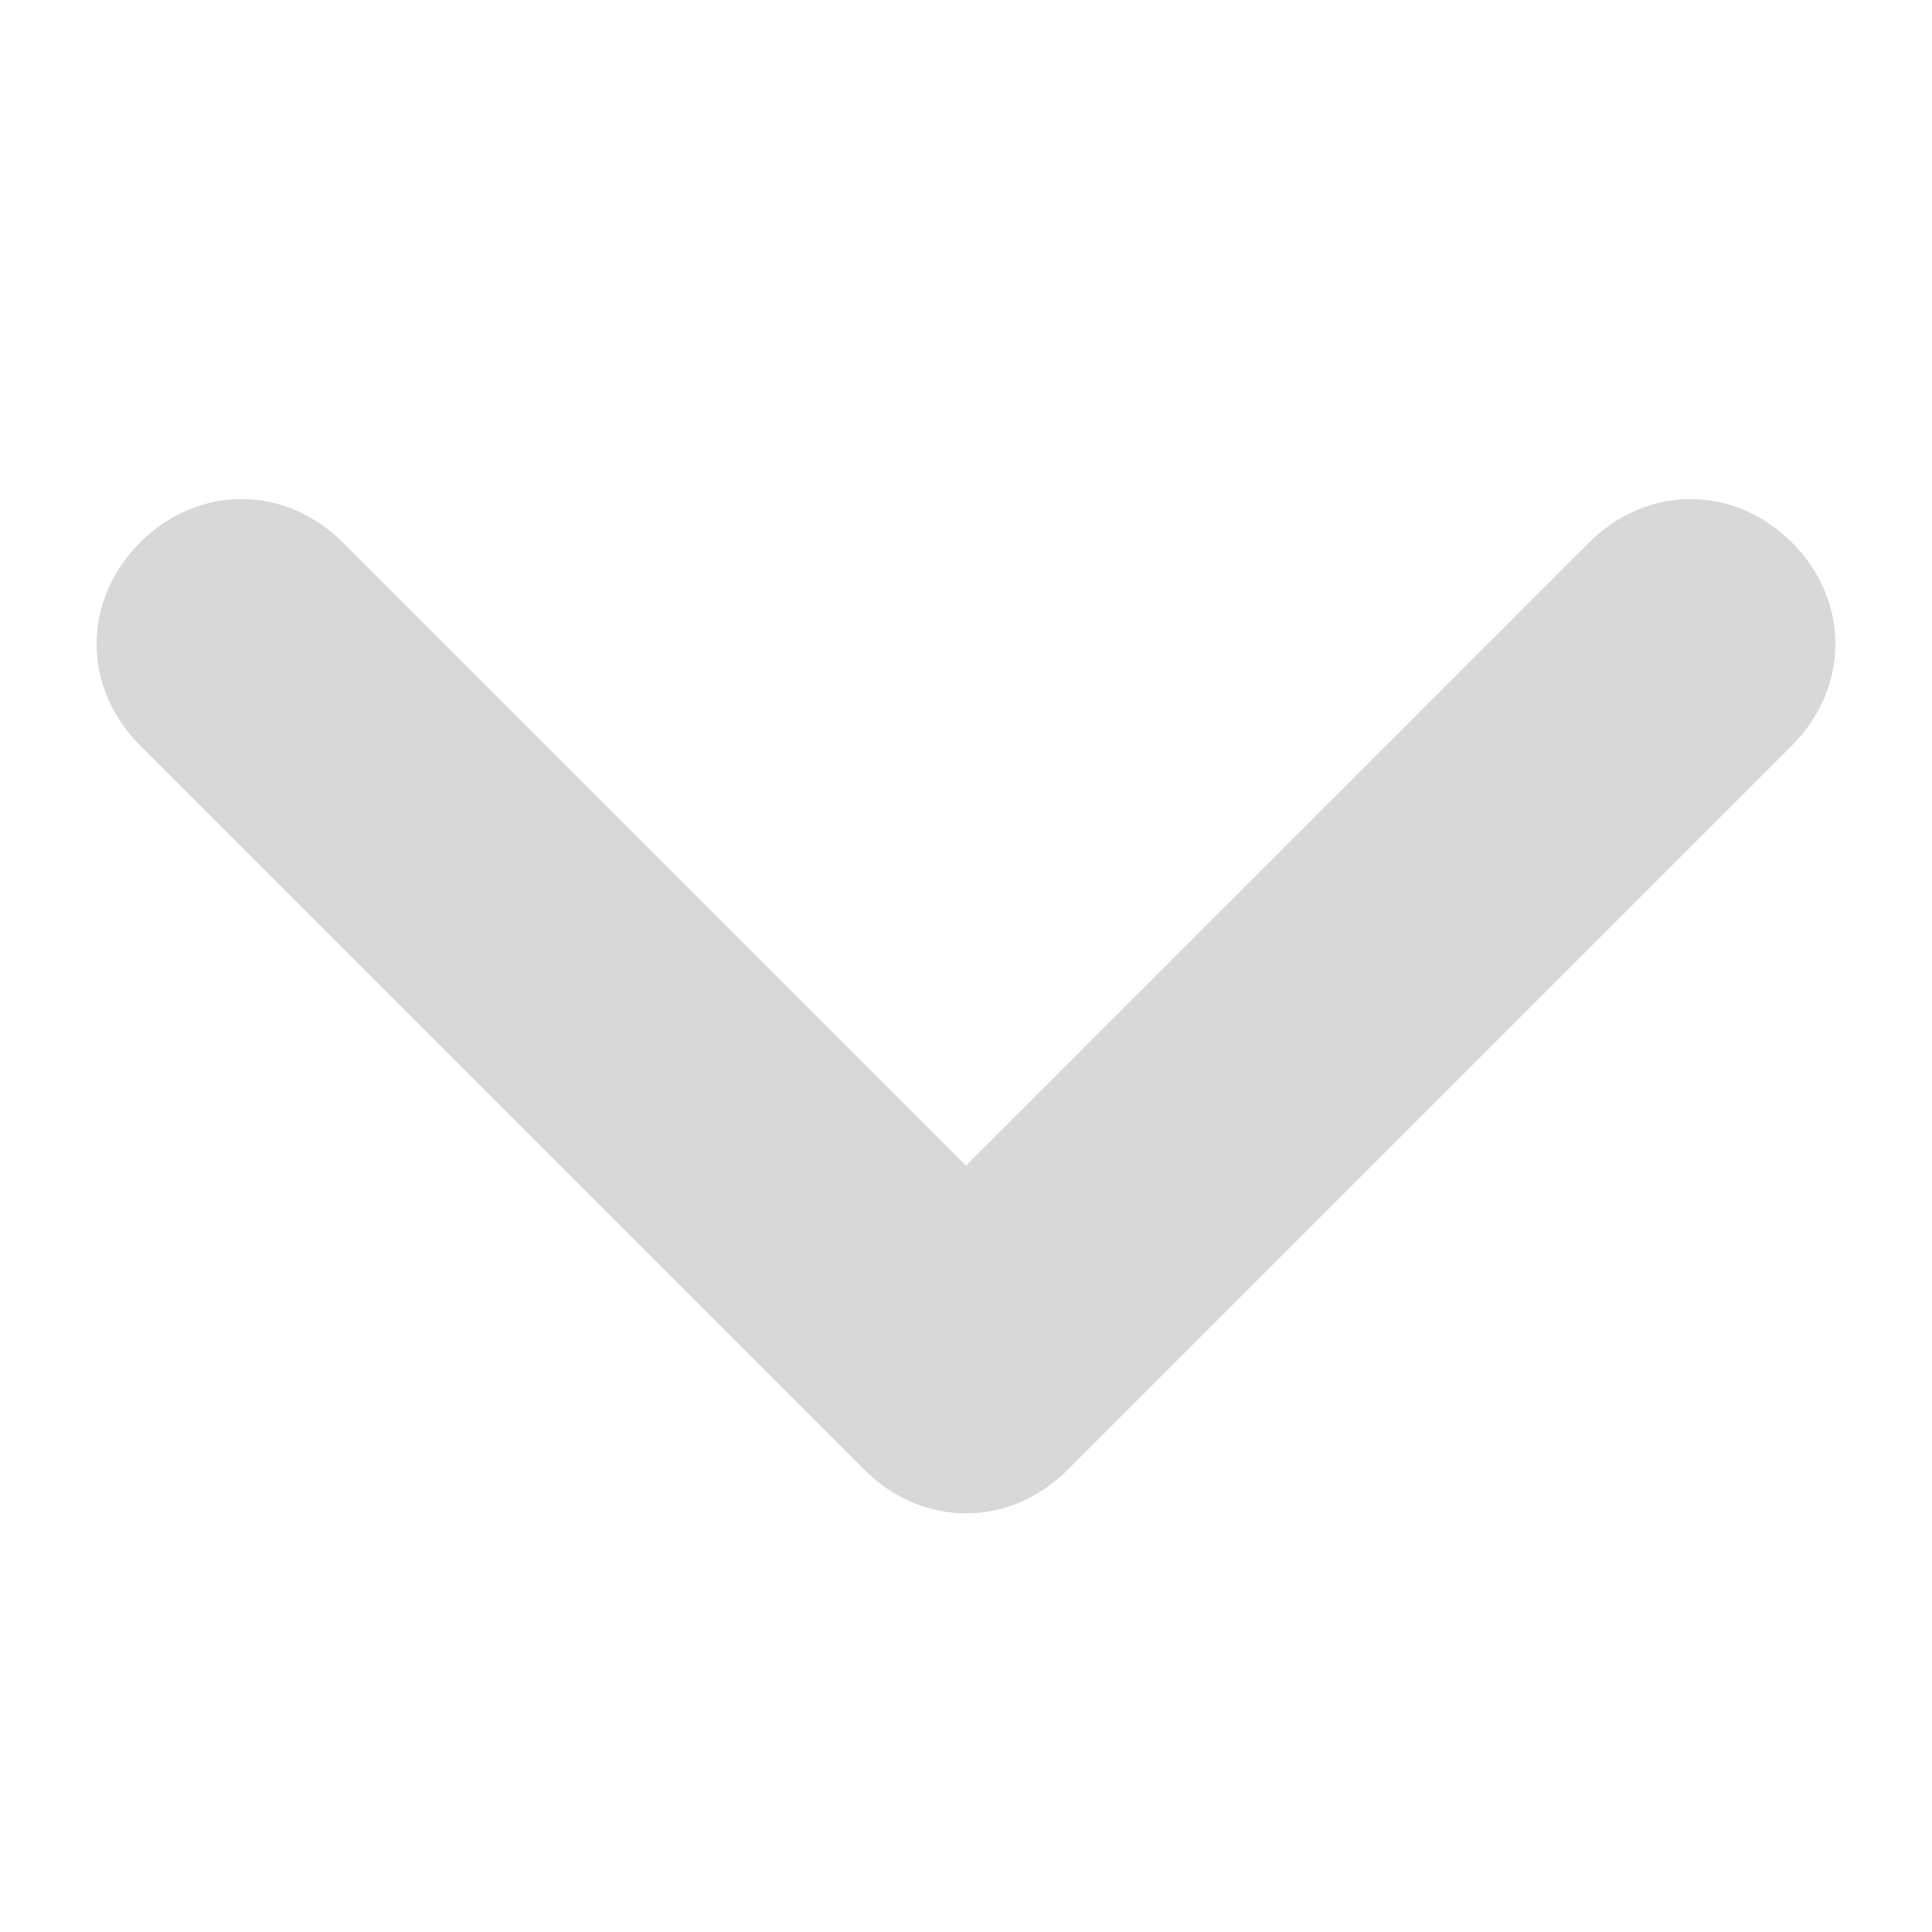
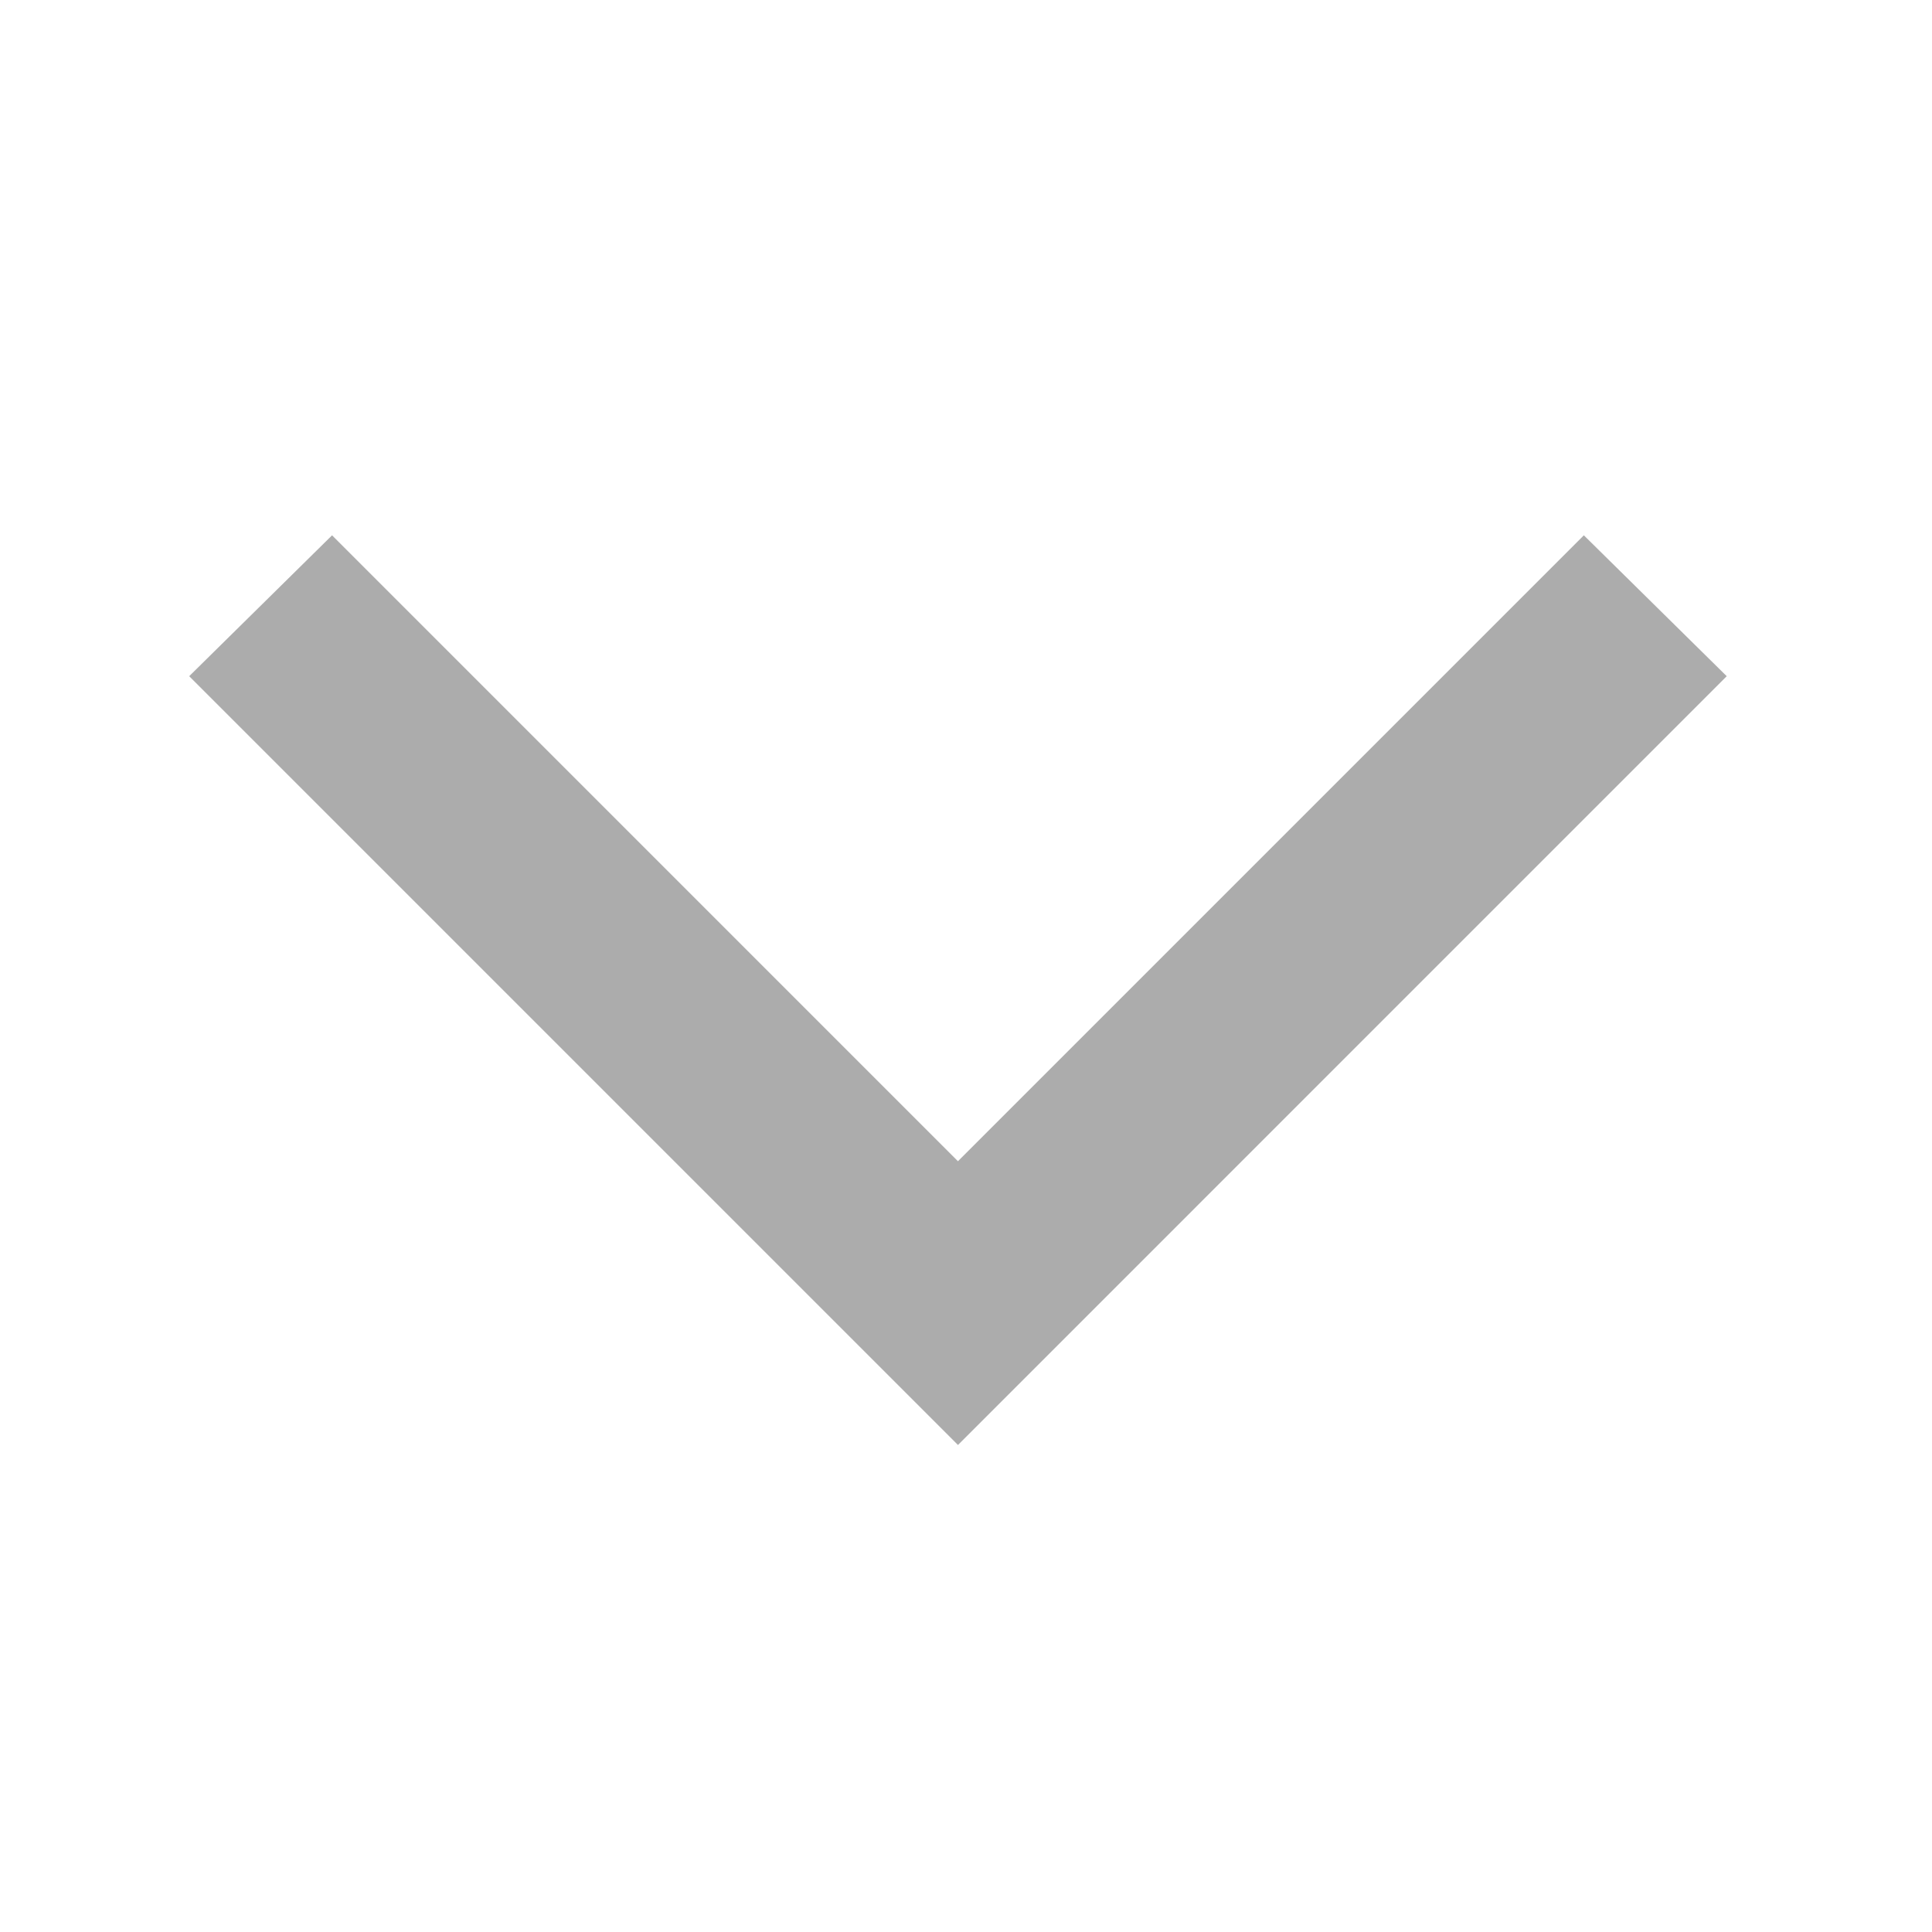
<svg xmlns="http://www.w3.org/2000/svg" version="1.1" id="图层_1" x="0px" y="0px" width="64px" height="64px" viewBox="0 0 64 64" enable-background="new 0 0 64 64" xml:space="preserve">
-   <path fill="#D8D8D8" d="M32,38.613l20.64-20.641c1.92-1.919,4.799-1.919,6.721,0c1.919,1.92,1.919,4.801,0,6.72l-24,24.001  c-1.921,1.919-4.8,1.919-6.721,0l-24-24.001c-1.919-1.919-1.919-4.8,0-6.72c1.92-1.919,4.8-1.919,6.72,0L32,38.613z" />
+   <path fill="#A3A3A3" fill-opacity="0.9" d="M52.467,17.733L31.733,38.467L11,17.733L6.267,22.4l25.467,25.467L57.2,22.4  L52.467,17.733z" />
</svg>
